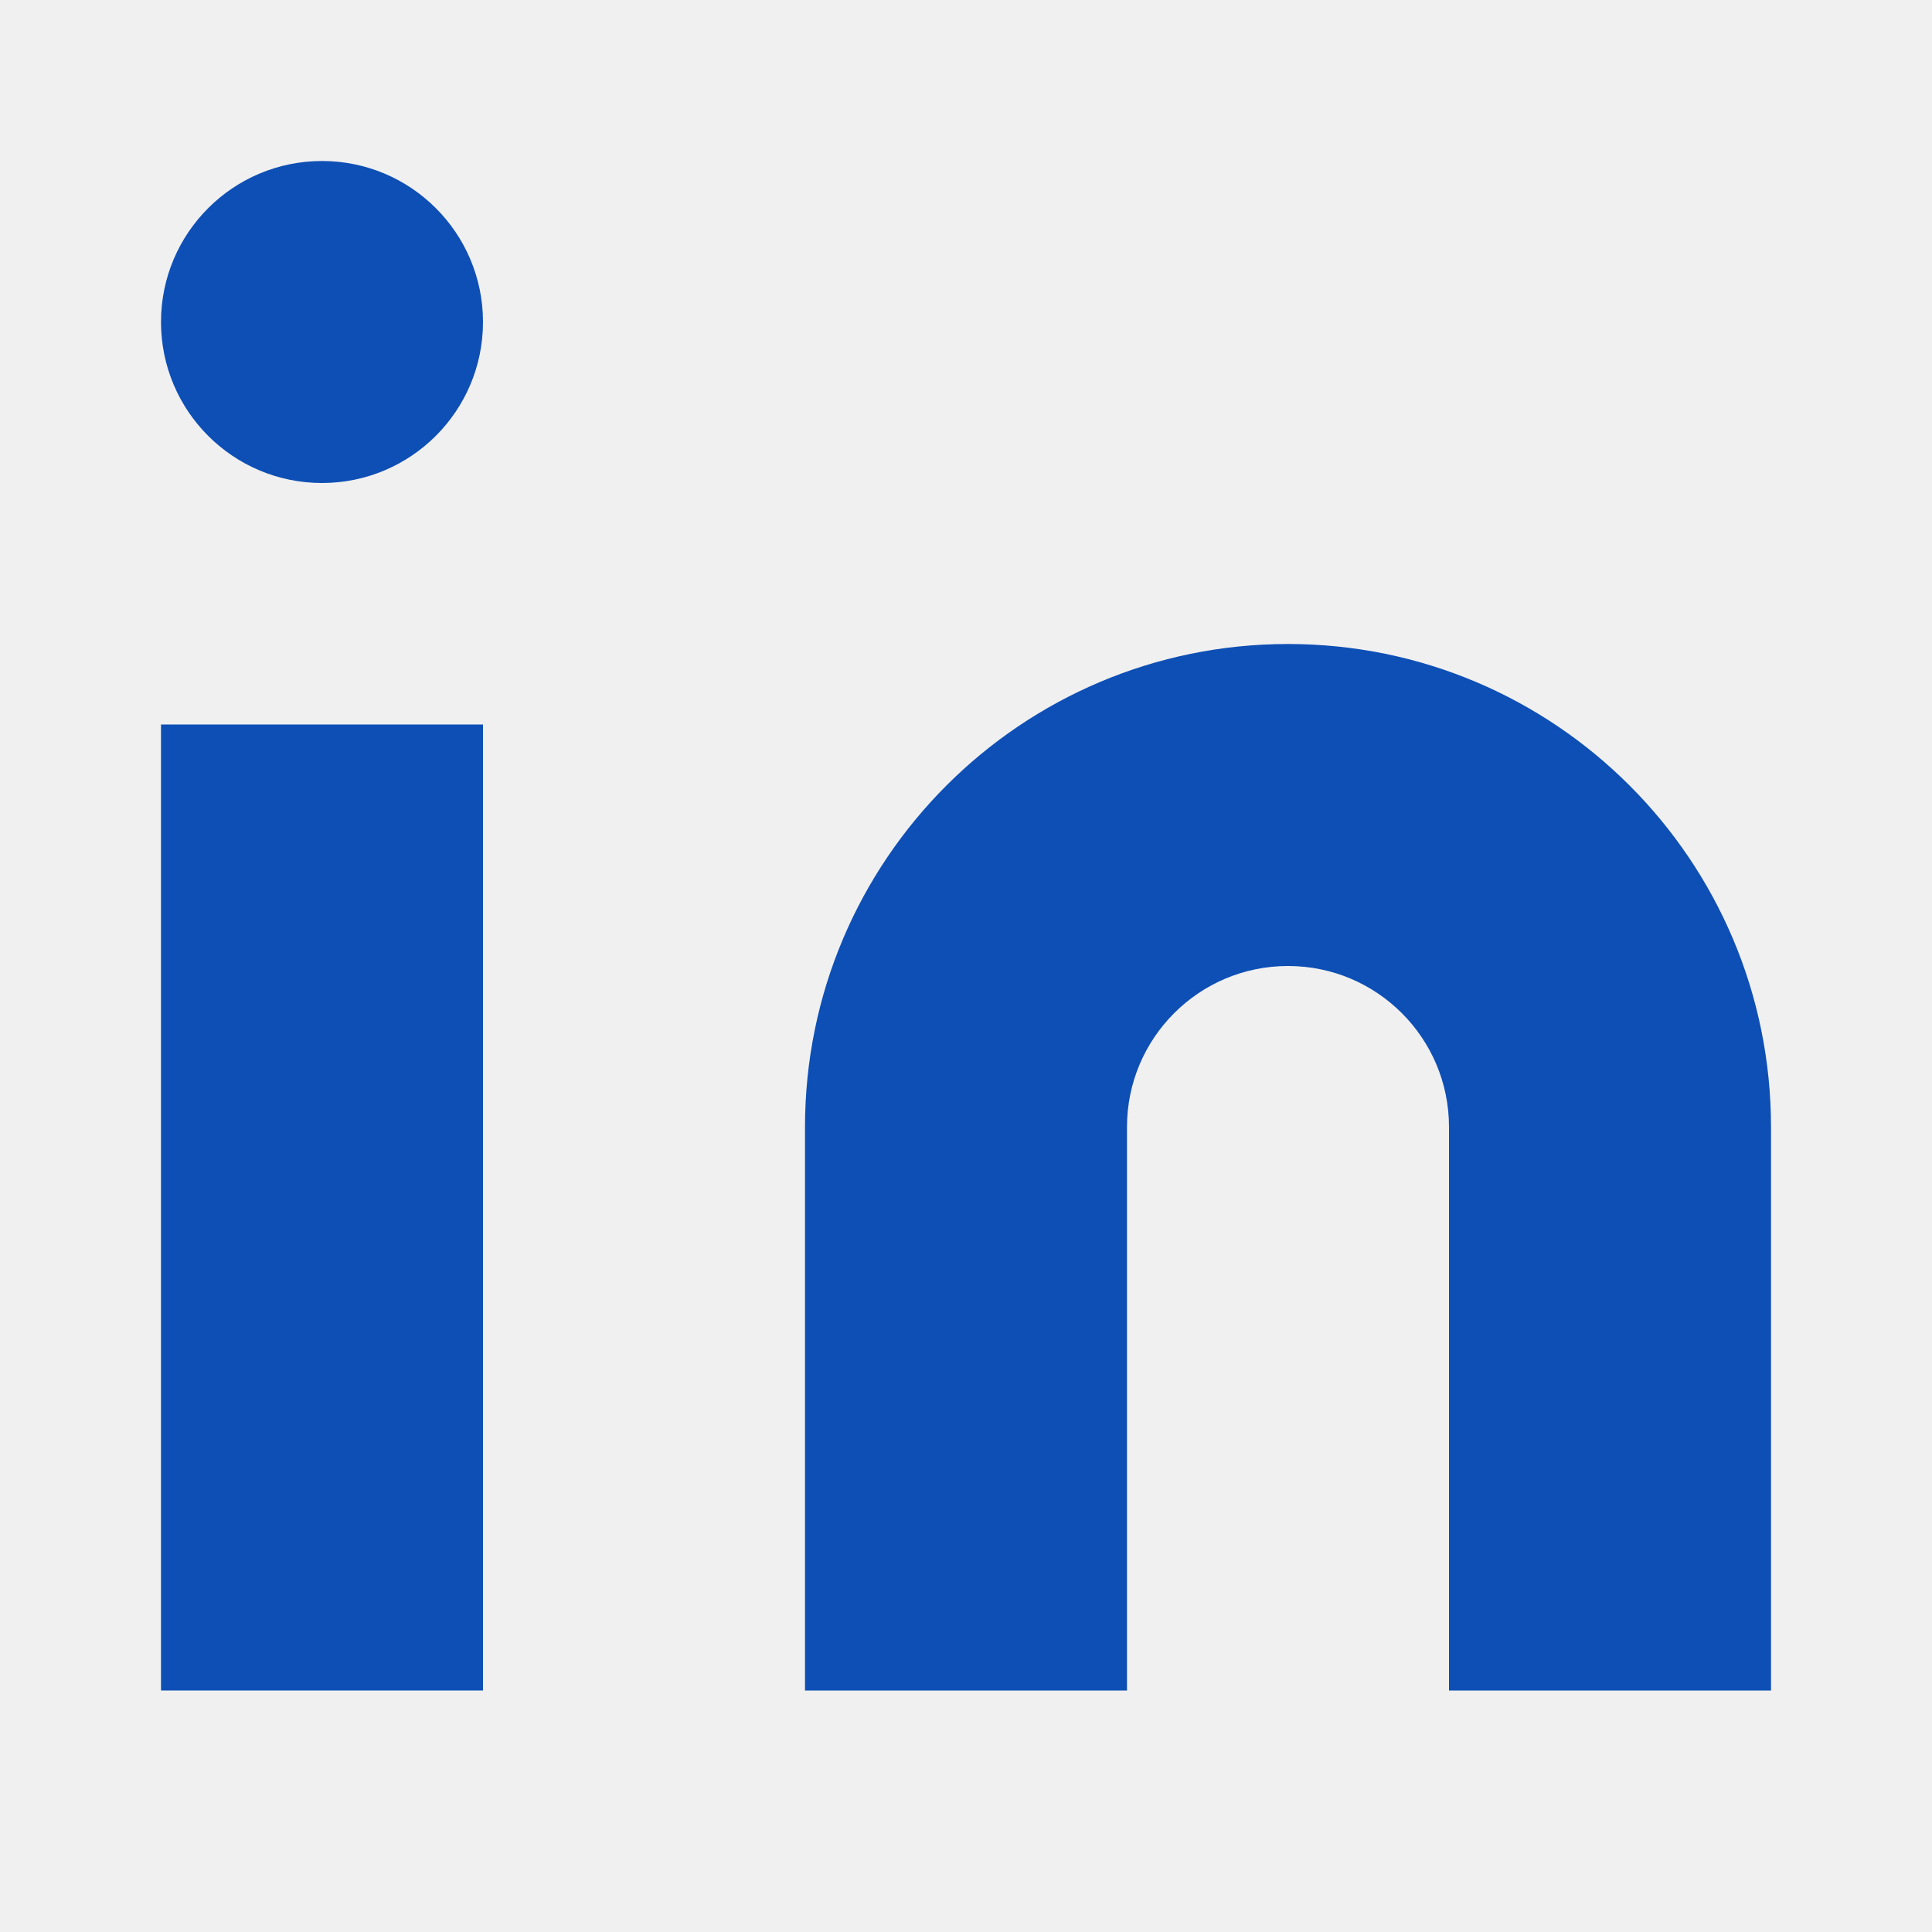
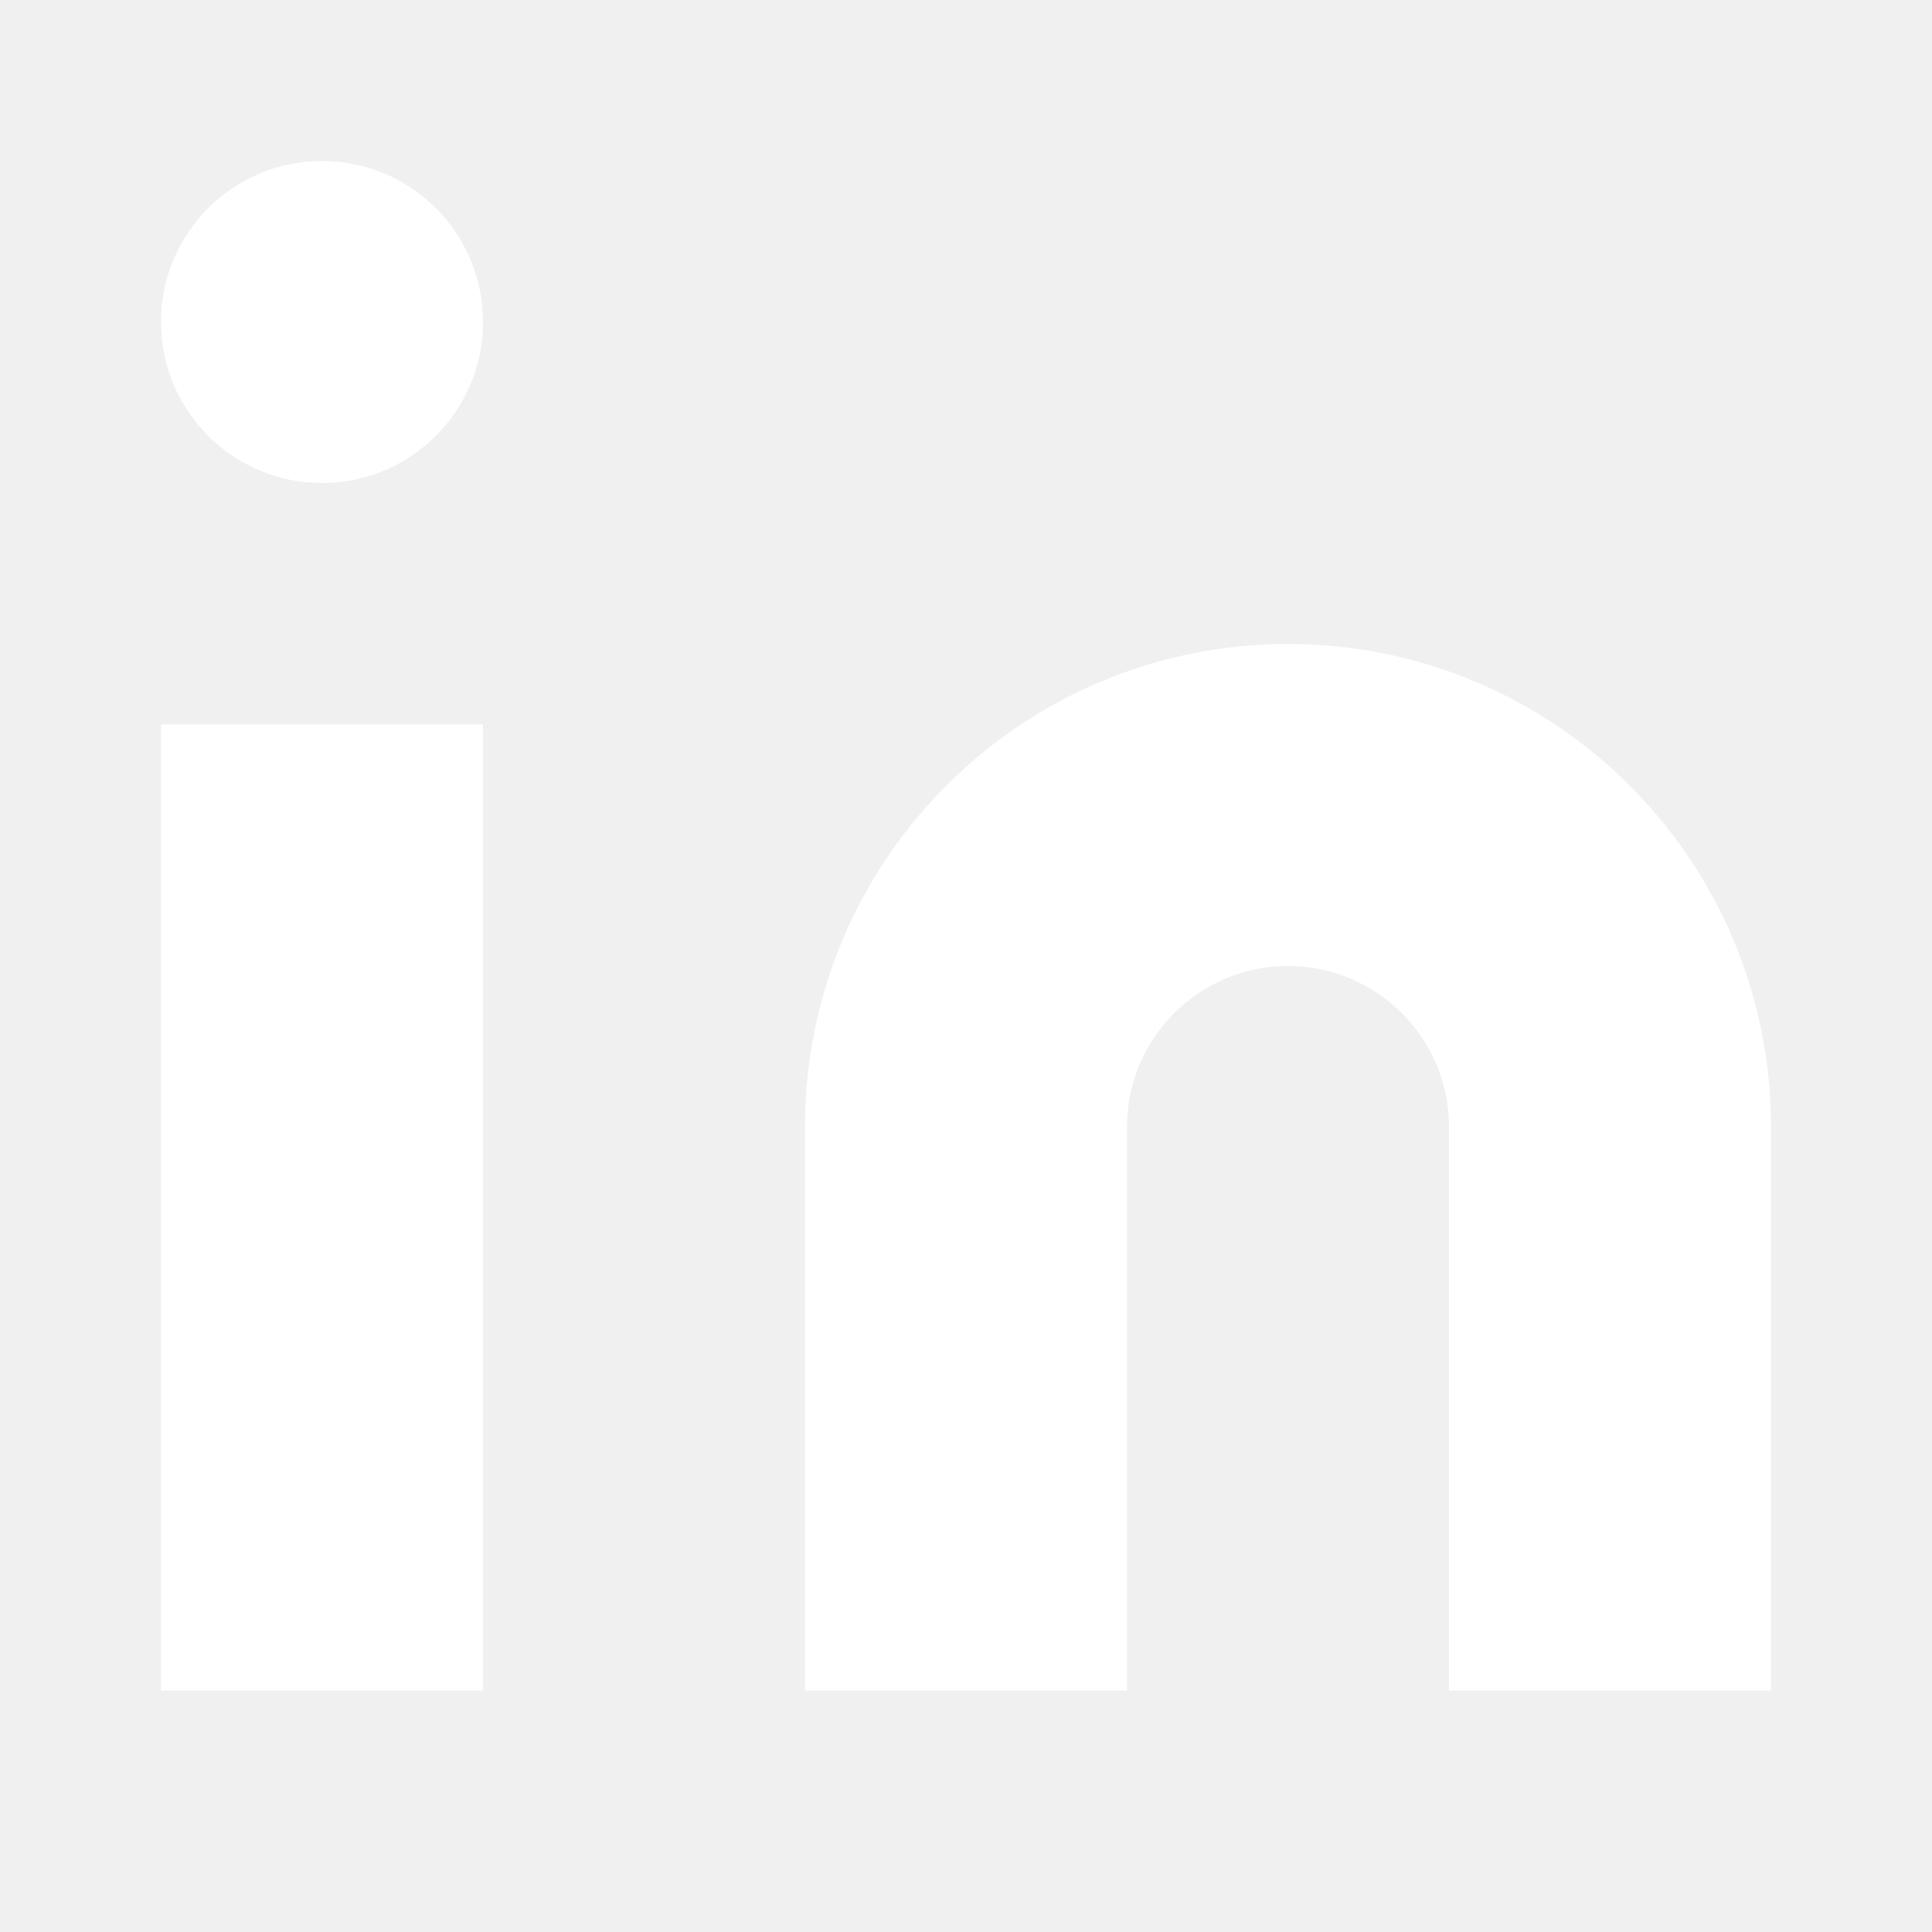
- <svg xmlns="http://www.w3.org/2000/svg" width="32" height="32" viewBox="0 0 24 24" fill="rgb(14,79,181)" stroke="none" stroke-width="1">
+ <svg xmlns="http://www.w3.org/2000/svg" width="32" height="32" viewBox="0 0 24 24" fill="white" stroke="none">
  <path d="M16 8a6 6 0 0 1 6 6v7h-4v-7a2 2 0 0 0-2-2 2 2 0 0 0-2 2v7h-4v-7a6 6 0 0 1 6-6z" />
  <rect x="2" y="9" width="4" height="12" />
  <circle cx="4" cy="4" r="2" />
</svg>
